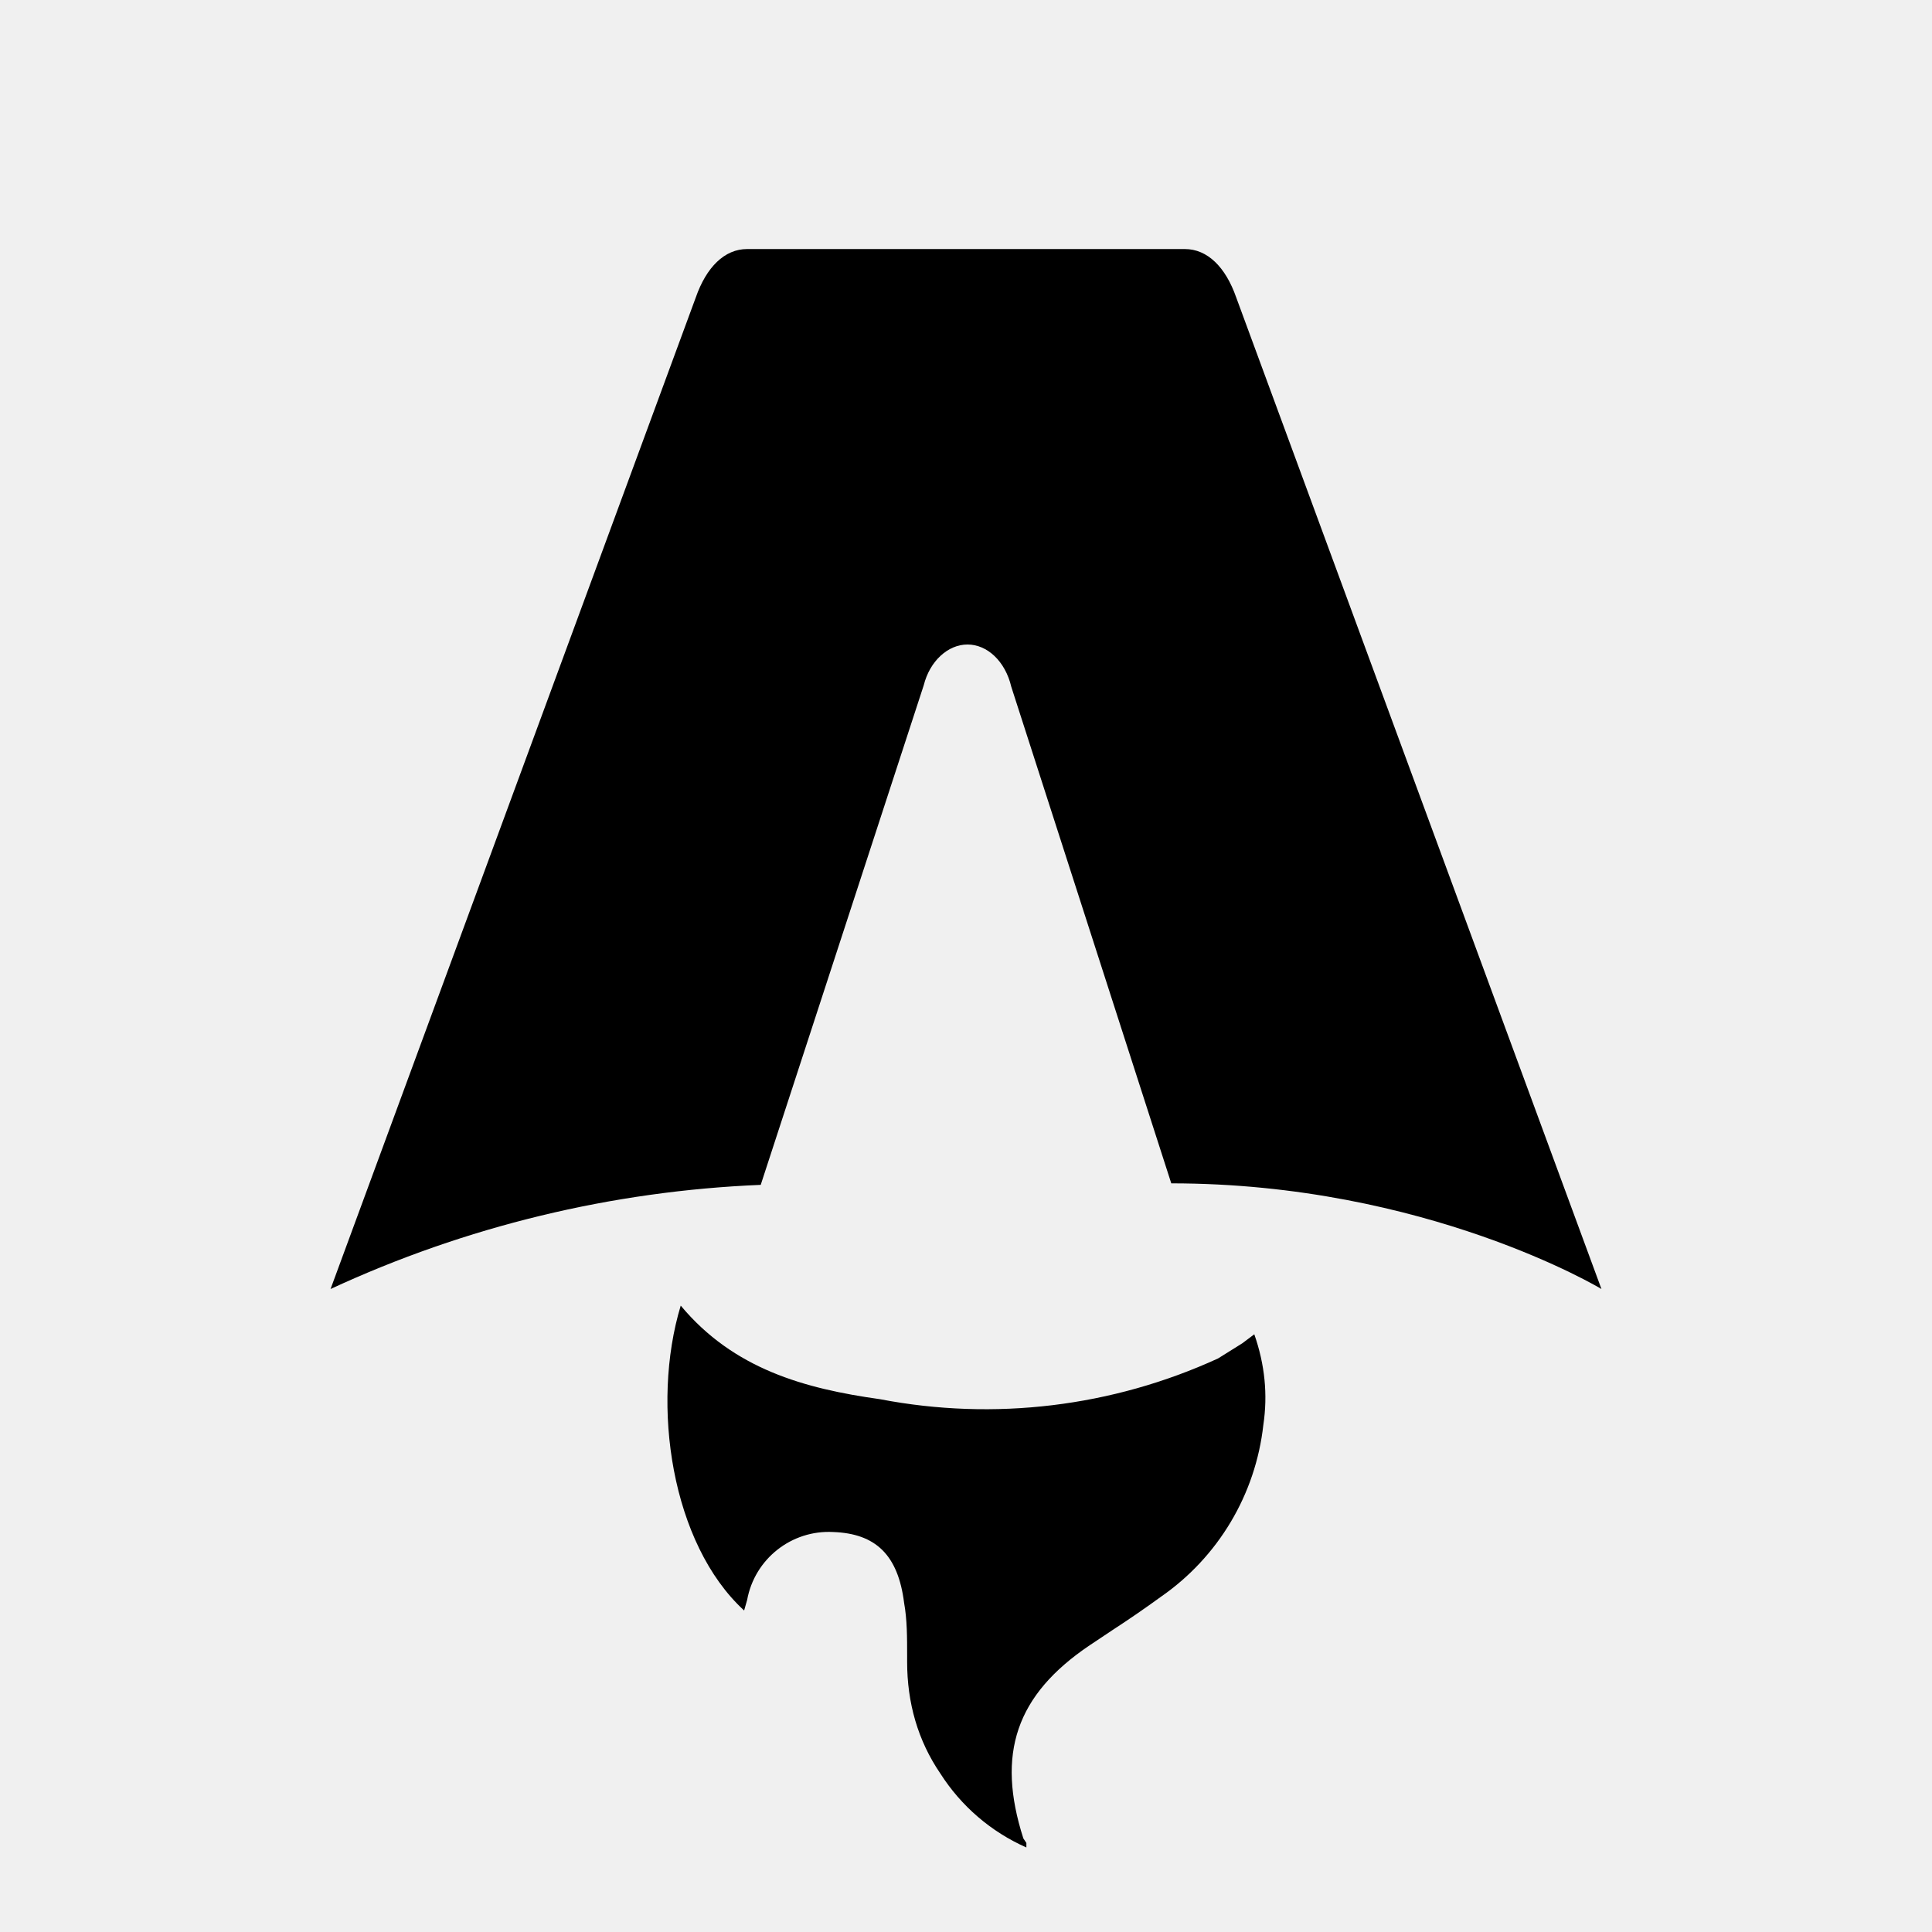
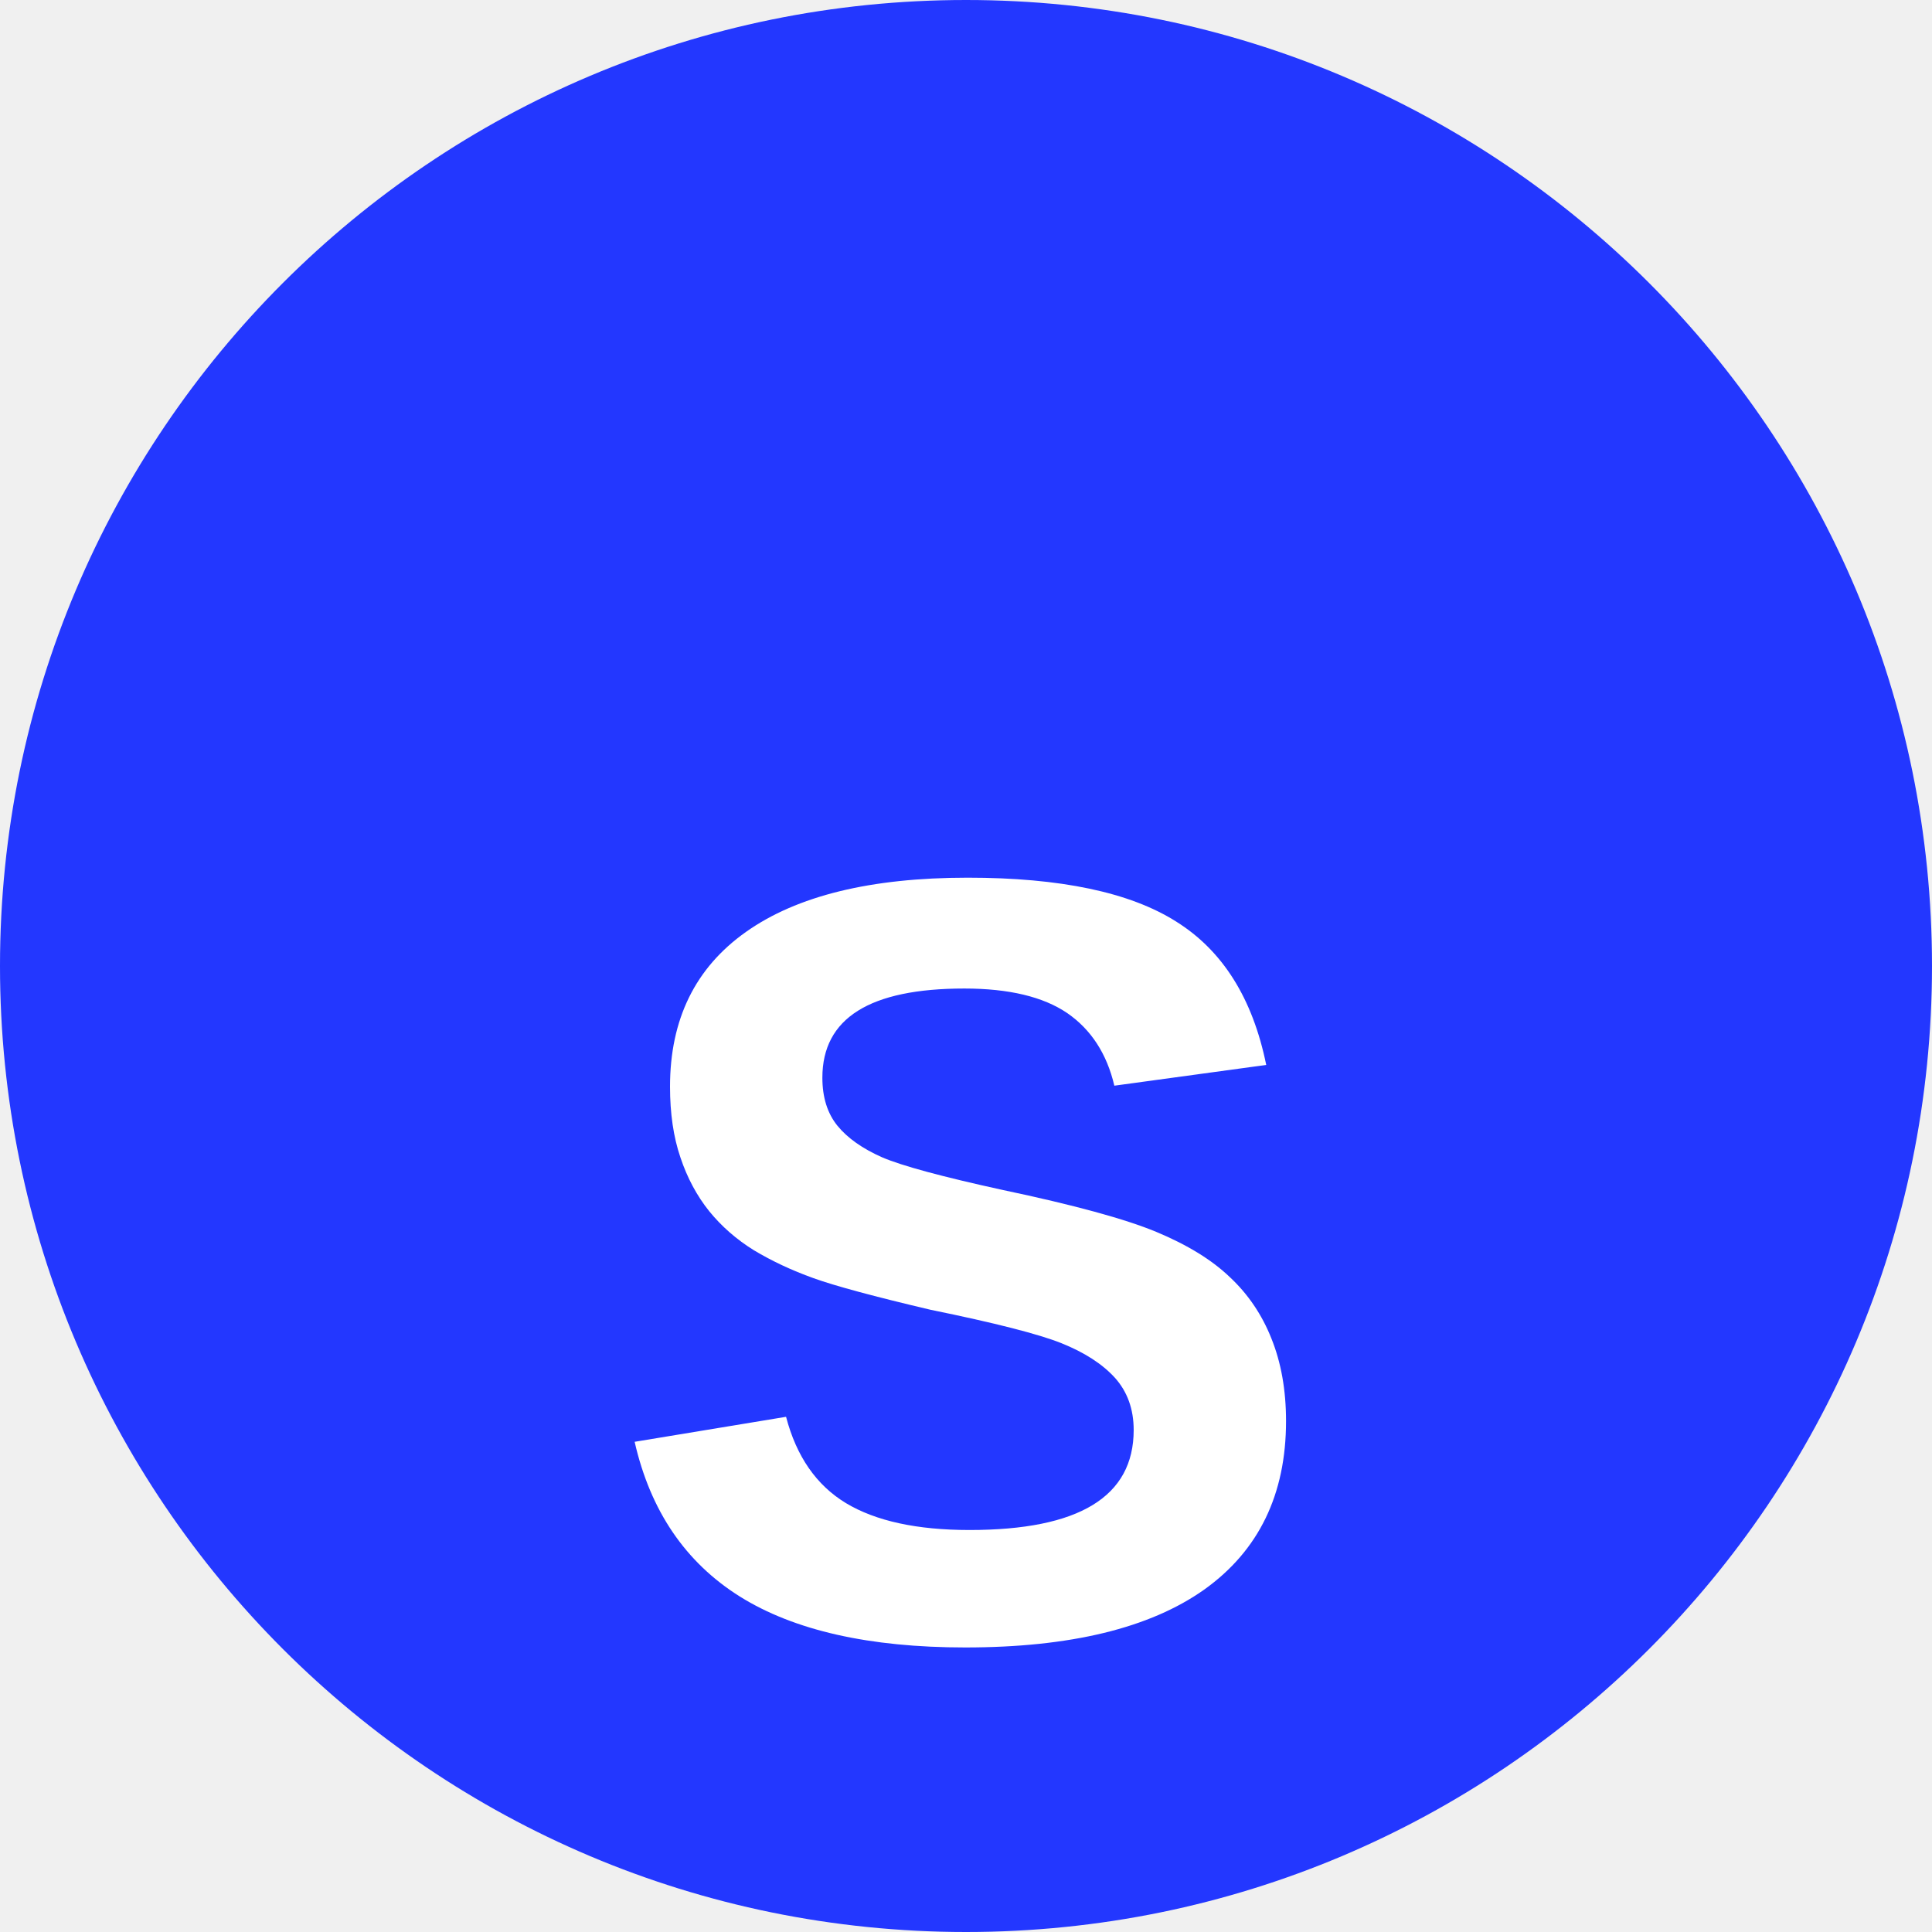
- <svg xmlns="http://www.w3.org/2000/svg" fill="none" viewBox="0 0 128 128">
-   <path d="M50.4 78.5a75.1 75.1 0 0 0-28.5 6.9l24.2-65.7c.7-2 1.9-3.2 3.4-3.2h29c1.5 0 2.7 1.2 3.4 3.2l24.2 65.7s-11.6-7-28.5-7L67 45.5c-.4-1.7-1.6-2.8-2.9-2.8-1.3 0-2.5 1.1-2.9 2.7L50.4 78.5Zm-1.1 28.2Zm-4.2-20.2c-2 6.6-.6 15.8 4.2 20.2a17.5 17.5 0 0 1 .2-.7 5.5 5.5 0 0 1 5.7-4.5c2.8.1 4.3 1.5 4.7 4.7.2 1.1.2 2.3.2 3.5v.4c0 2.7.7 5.2 2.2 7.4a13 13 0 0 0 5.7 4.9v-.3l-.2-.3c-1.8-5.6-.5-9.5 4.4-12.8l1.5-1a73 73 0 0 0 3.2-2.2 16 16 0 0 0 6.8-11.4c.3-2 .1-4-.6-6l-.8.6-1.6 1a37 37 0 0 1-22.4 2.7c-5-.7-9.7-2-13.2-6.2Z" />
-   <style>
-         path { fill: #000; }
-         @media (prefers-color-scheme: dark) {
-             path { fill: #FFF; }
-         }
-     </style>
+ <svg xmlns="http://www.w3.org/2000/svg" viewBox="0 0 64 64">
+   <circle cx="32" cy="32" r="32" fill="#2337ff" />
+   <text x="32" y="44" text-anchor="middle" font-size="36" font-family="Arial, Helvetica, sans-serif" fill="#fff" font-weight="bold" dominant-baseline="middle">S</text>
</svg>
